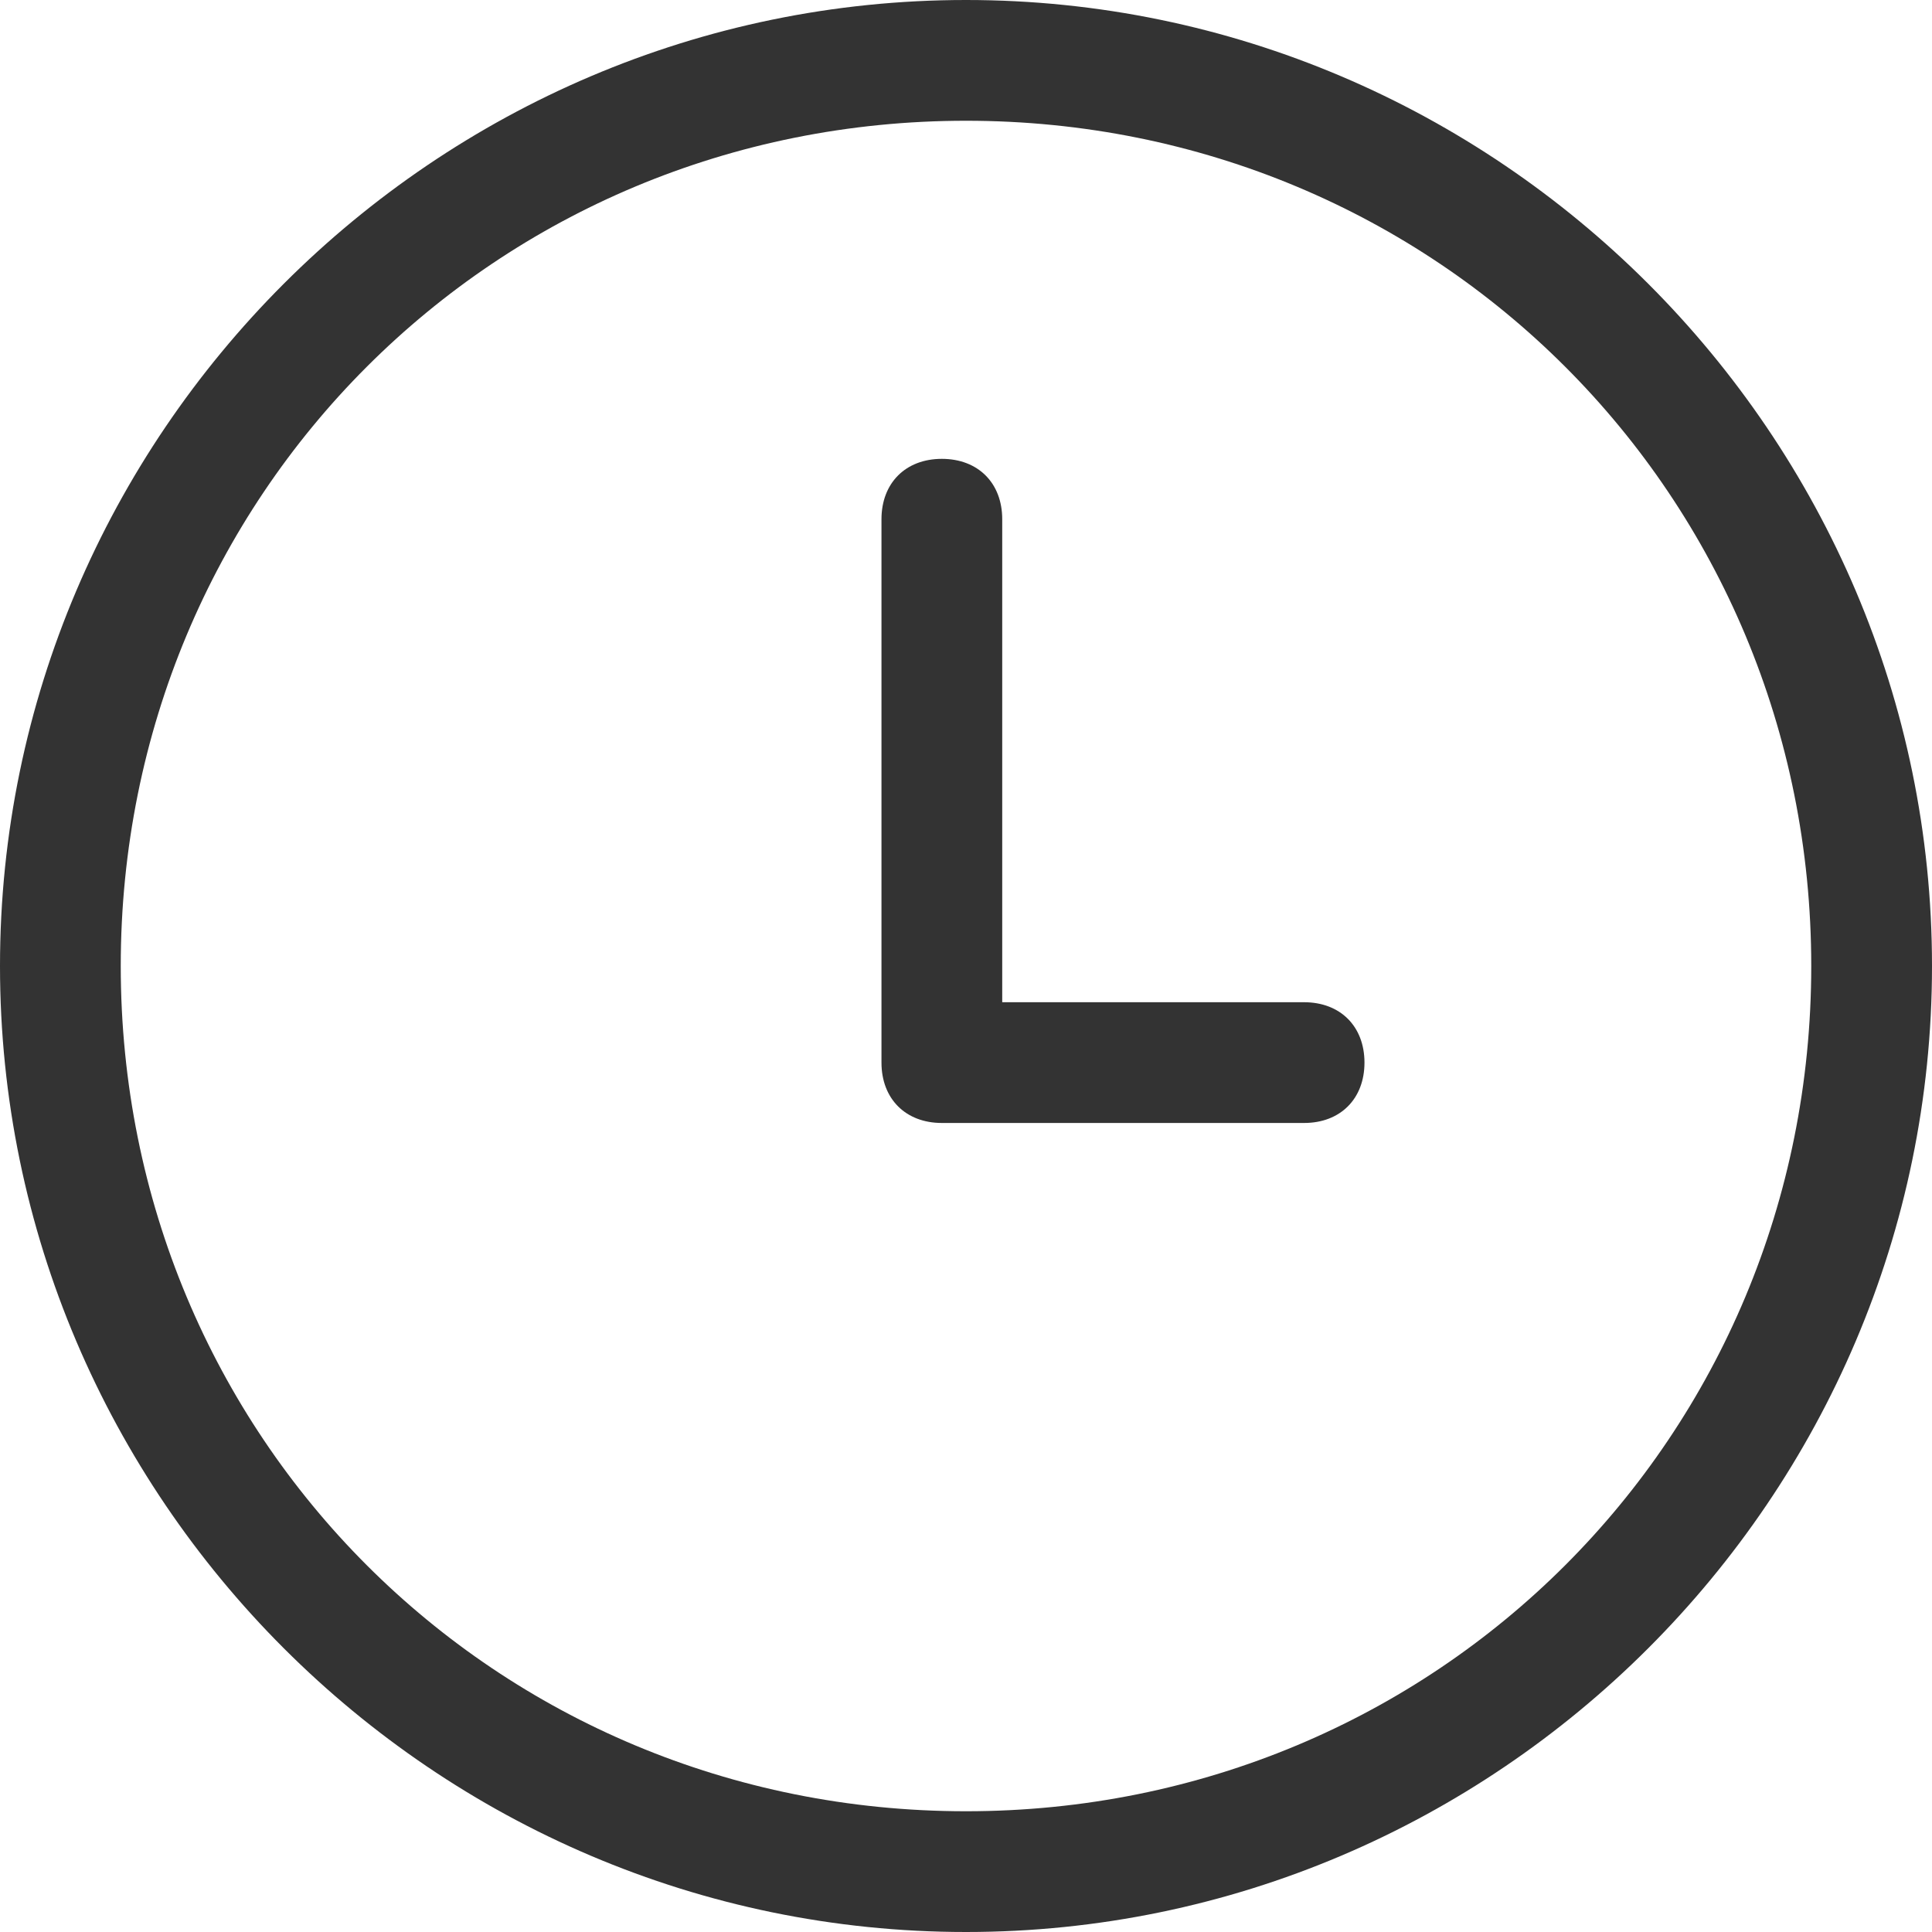
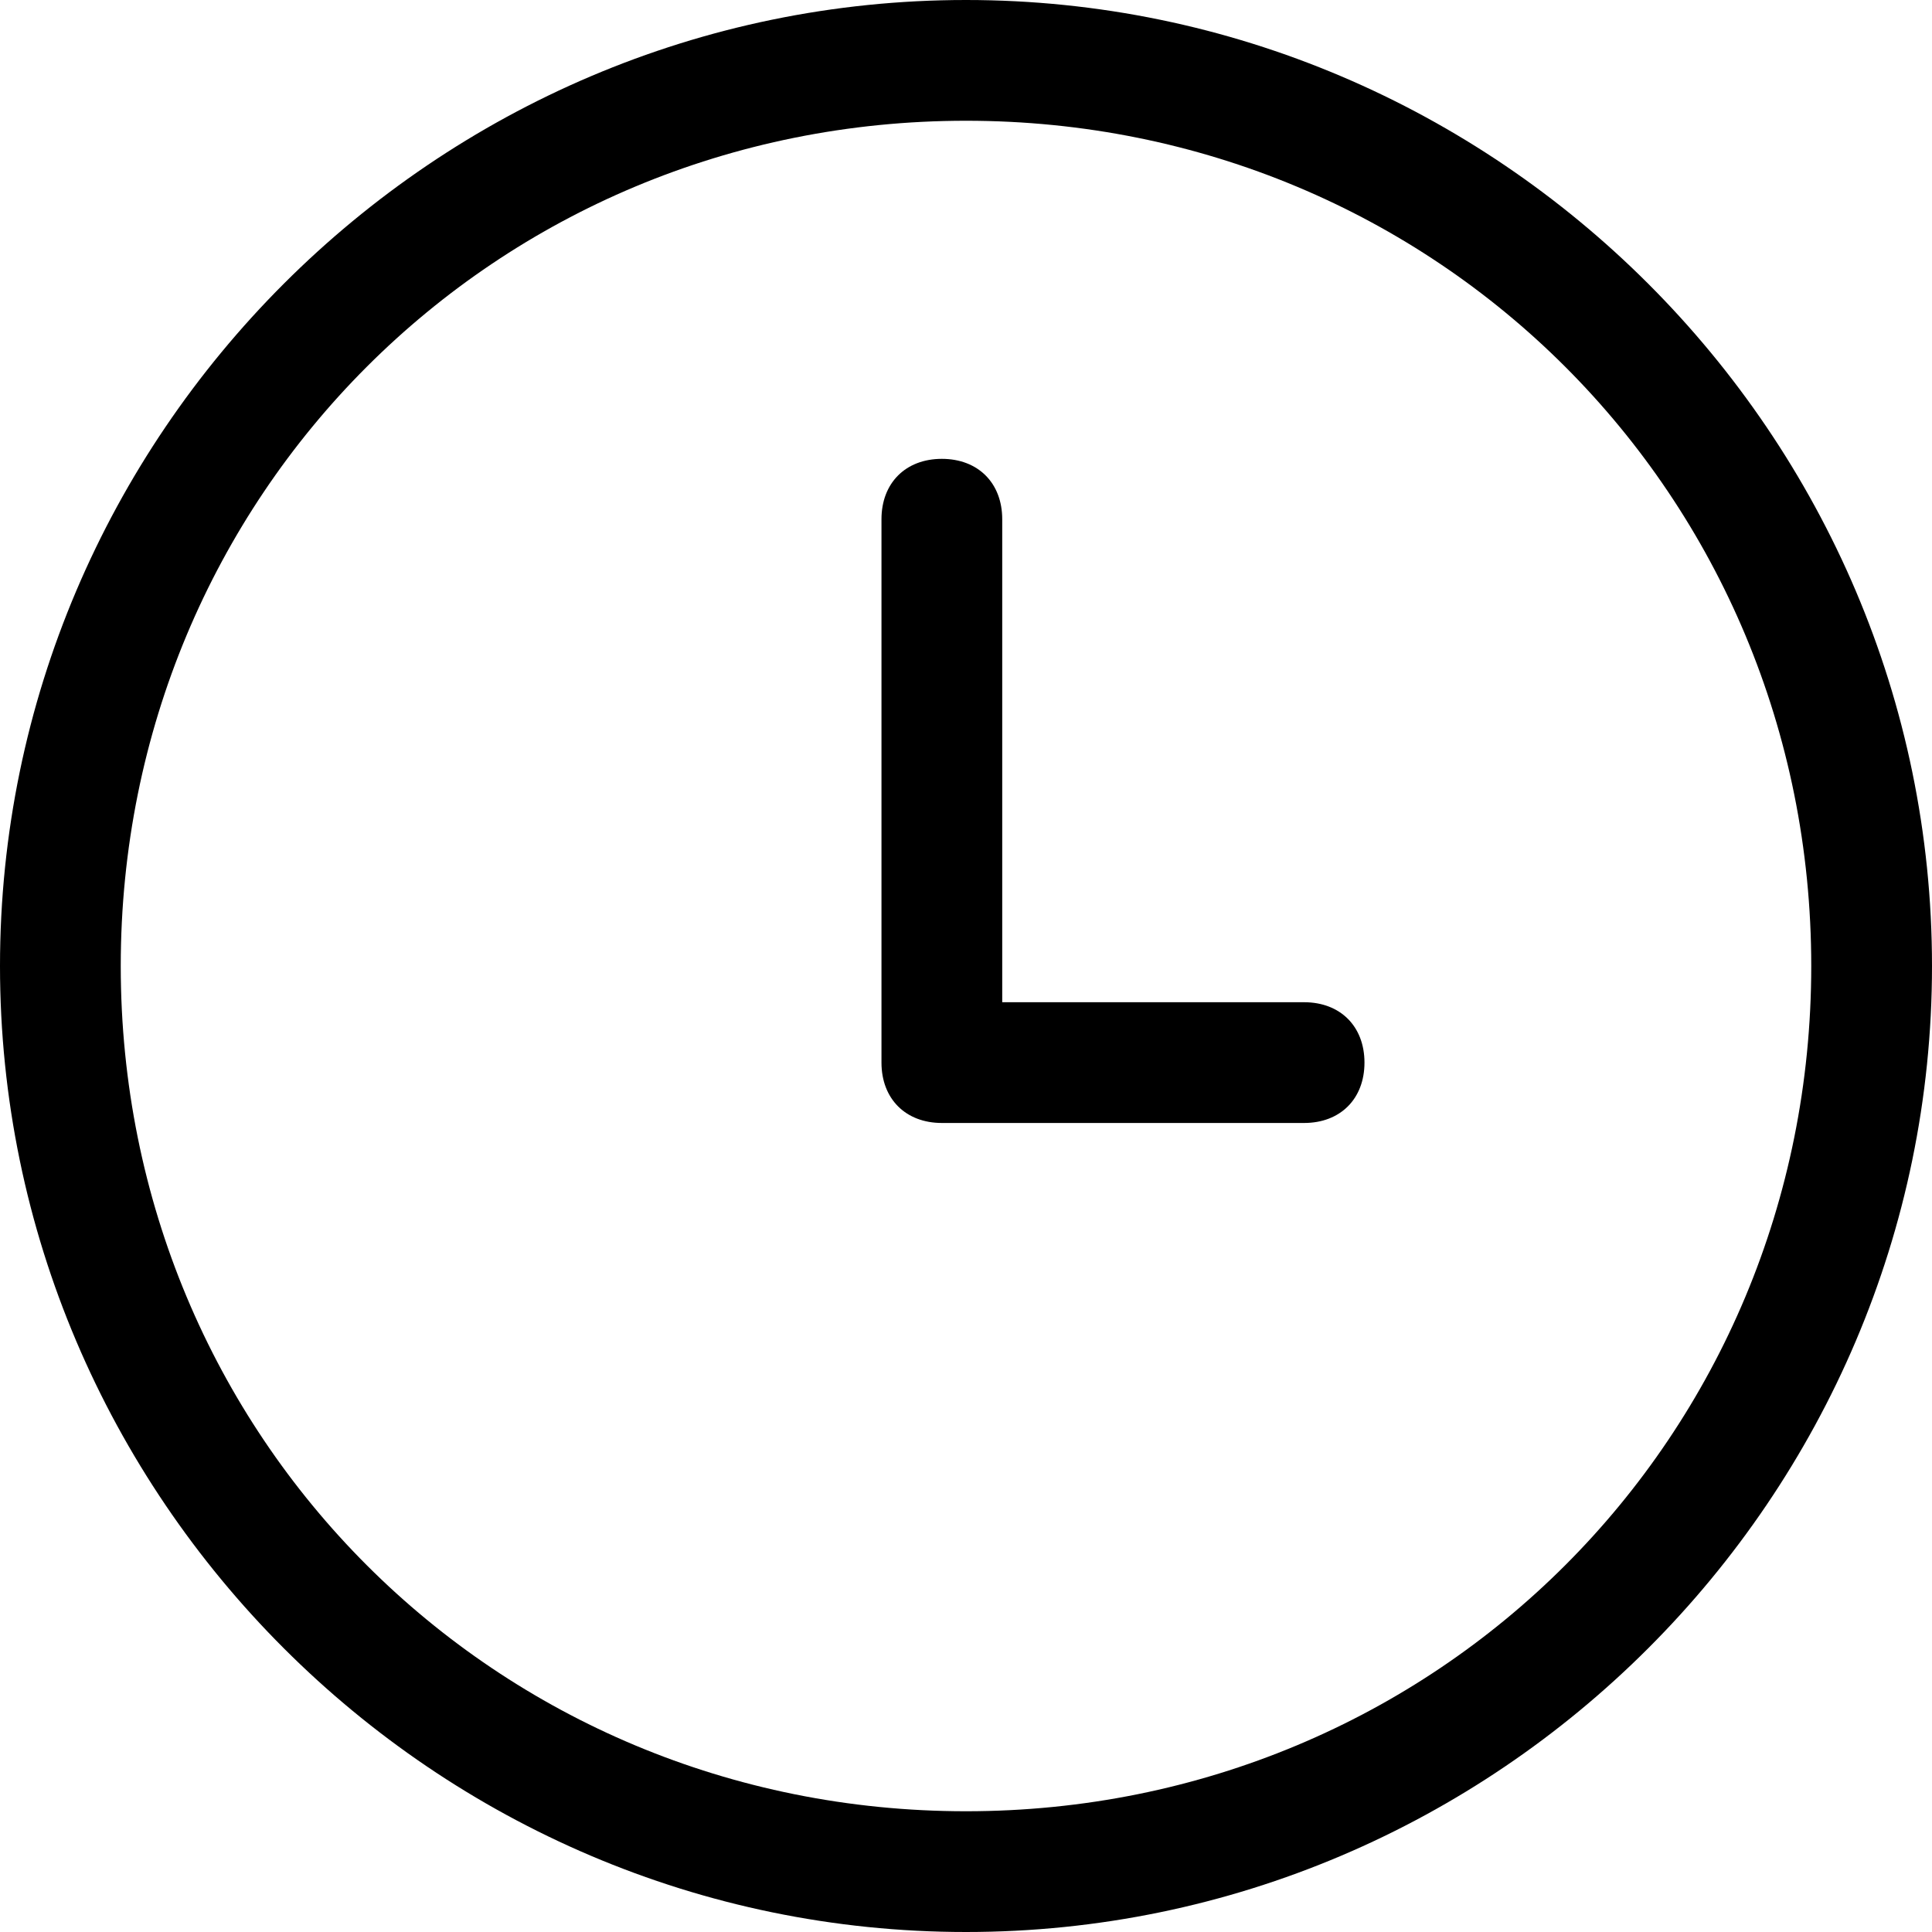
<svg xmlns="http://www.w3.org/2000/svg" t="1750350963886" class="icon" viewBox="0 0 1024 1024" version="1.1" p-id="2351" width="200" height="200">
-   <path d="M512 0C230.4 0 0 230.4 0 512s230.4 512 512 512 512-230.4 512-512-230.4-512-512-512z m0 960c-249.6 0-448-198.4-448-448s198.4-448 448-448 448 198.4 448 448-198.4 448-448 448z" fill="#333333" p-id="2352" />
-   <path d="M691.2 531.2H531.2v-256c0-19.2-12.8-32-32-32s-32 12.8-32 32v288c0 19.2 12.8 32 32 32h192c19.2 0 32-12.8 32-32s-12.8-32-32-32z" fill="#333333" p-id="2353" />
+   <path d="M512 0C230.4 0 0 230.4 0 512s230.4 512 512 512 512-230.4 512-512-230.4-512-512-512z m0 960c-249.6 0-448-198.4-448-448s198.4-448 448-448 448 198.4 448 448-198.4 448-448 448z" p-id="2352" />
+   <path d="M691.2 531.2H531.2v-256c0-19.2-12.8-32-32-32s-32 12.8-32 32v288c0 19.2 12.8 32 32 32h192c19.2 0 32-12.8 32-32s-12.8-32-32-32z" p-id="2353" />
</svg>
